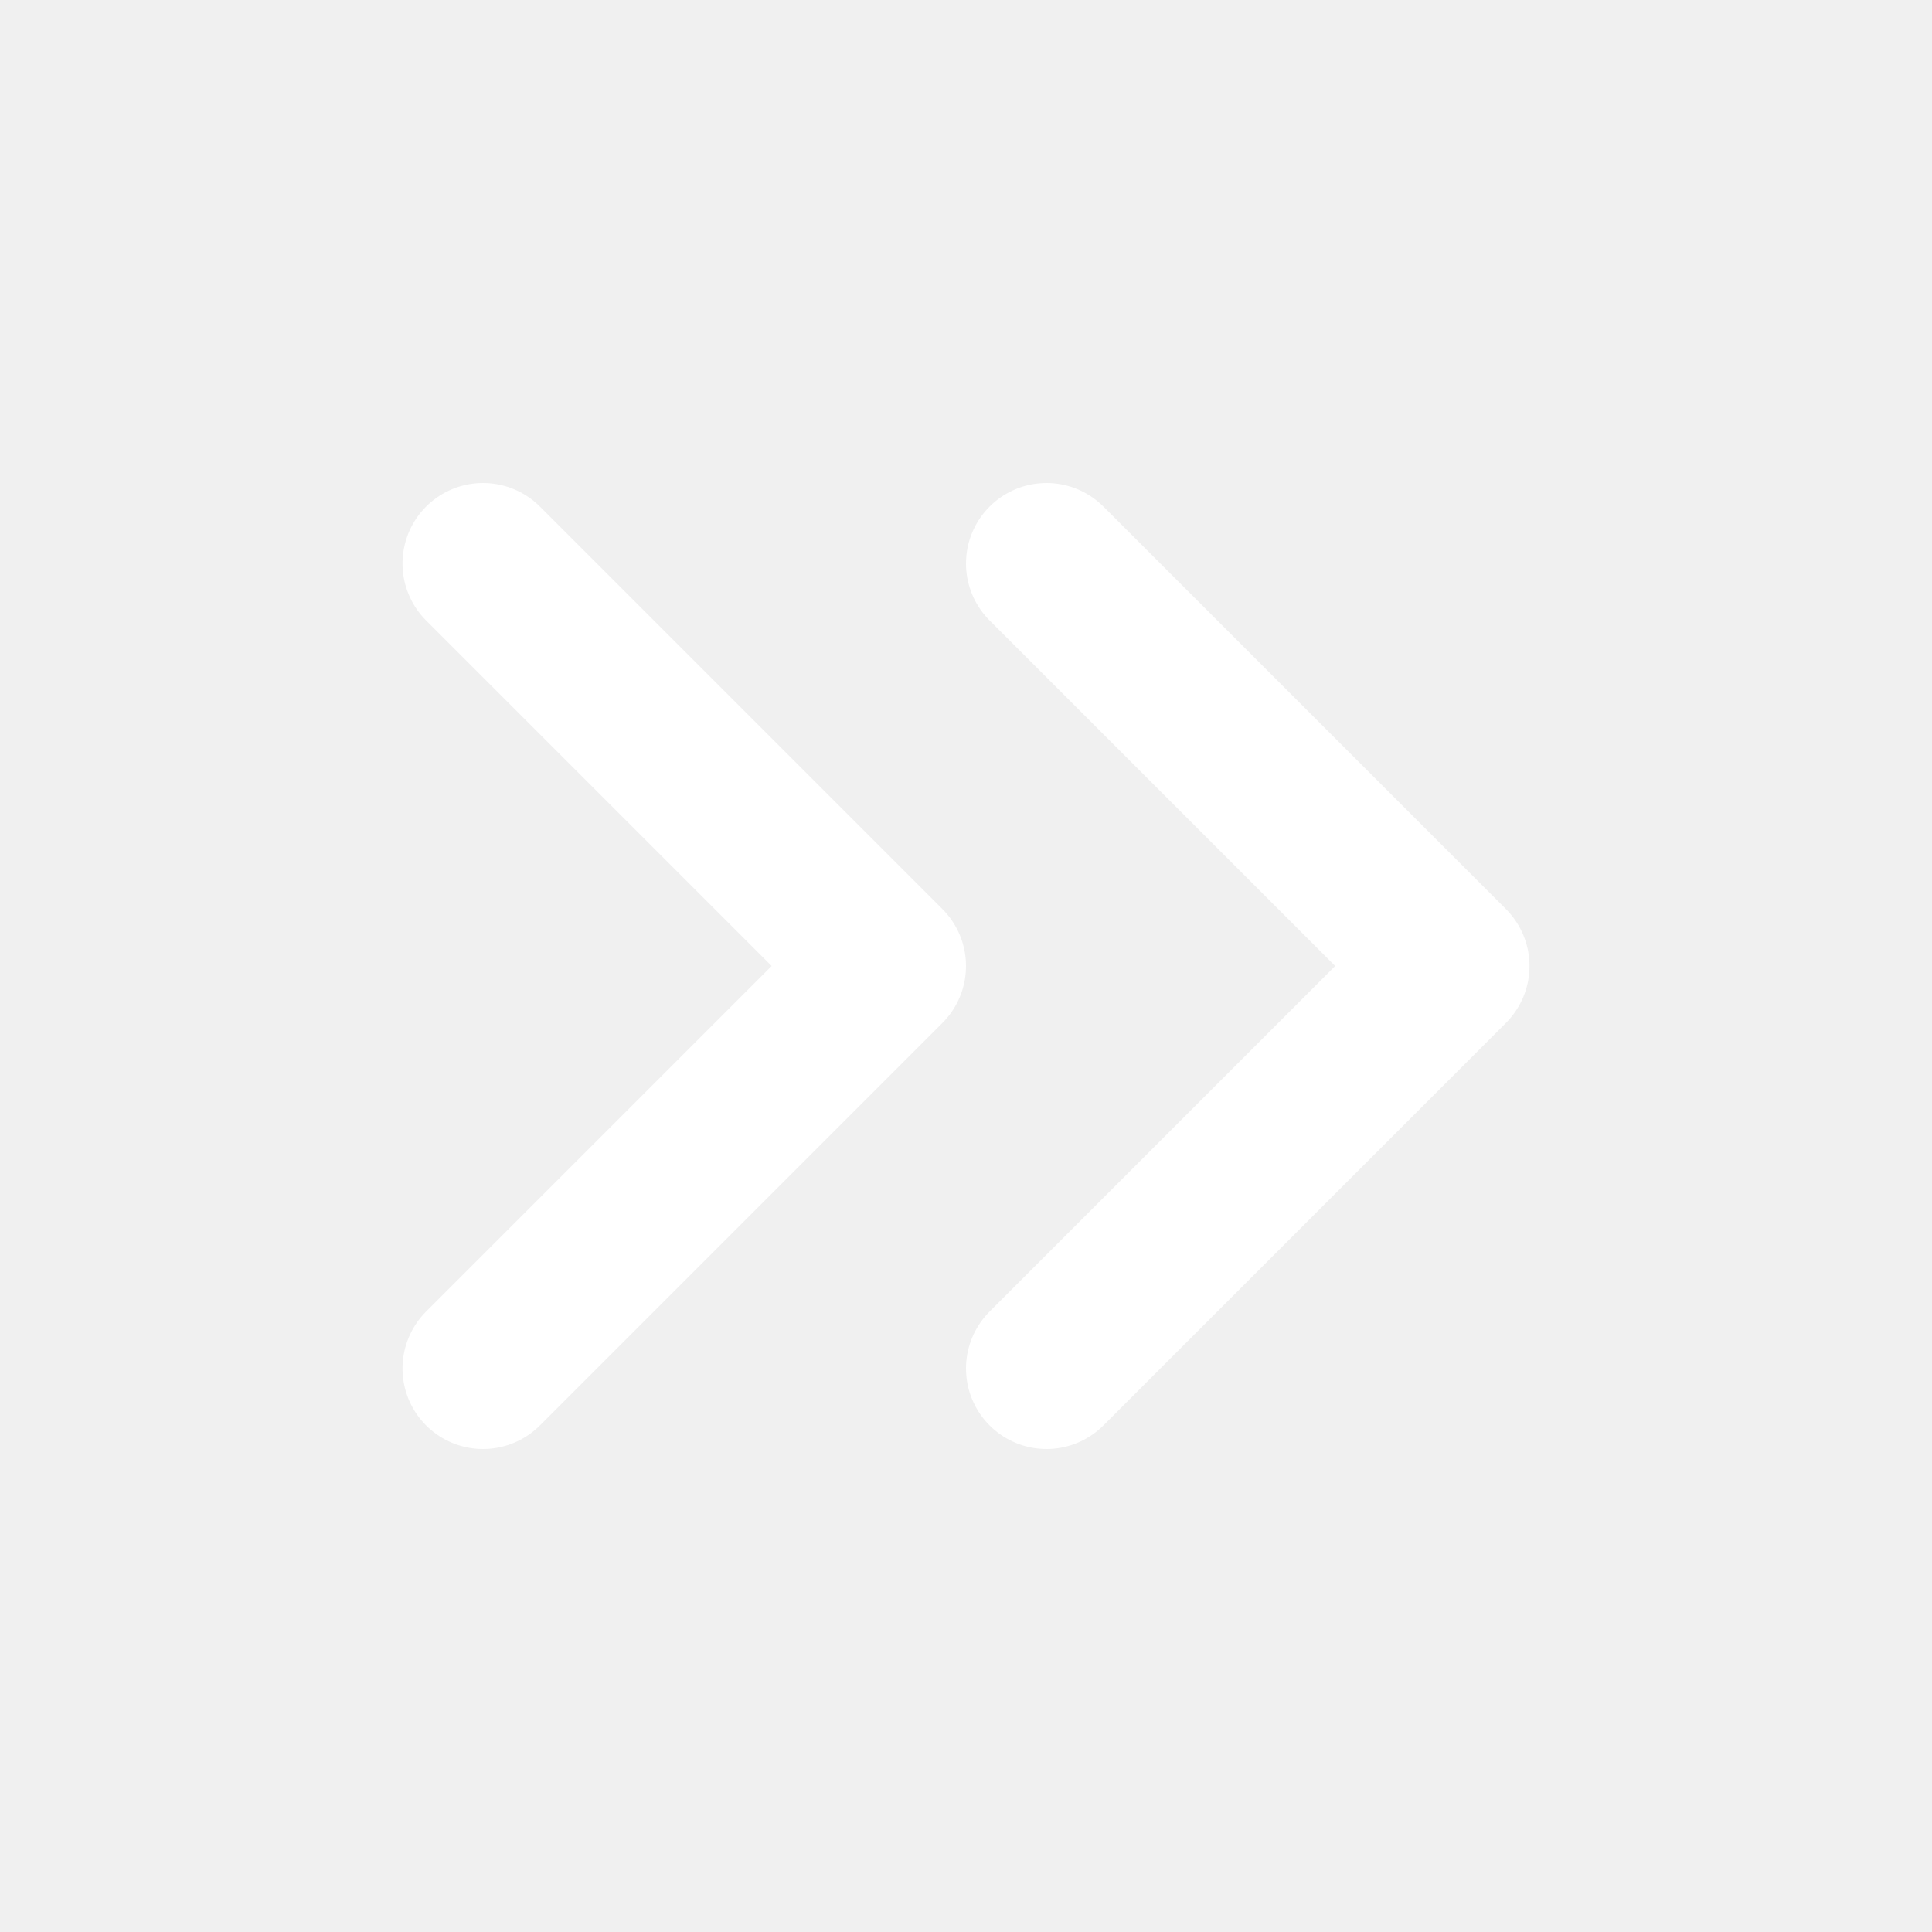
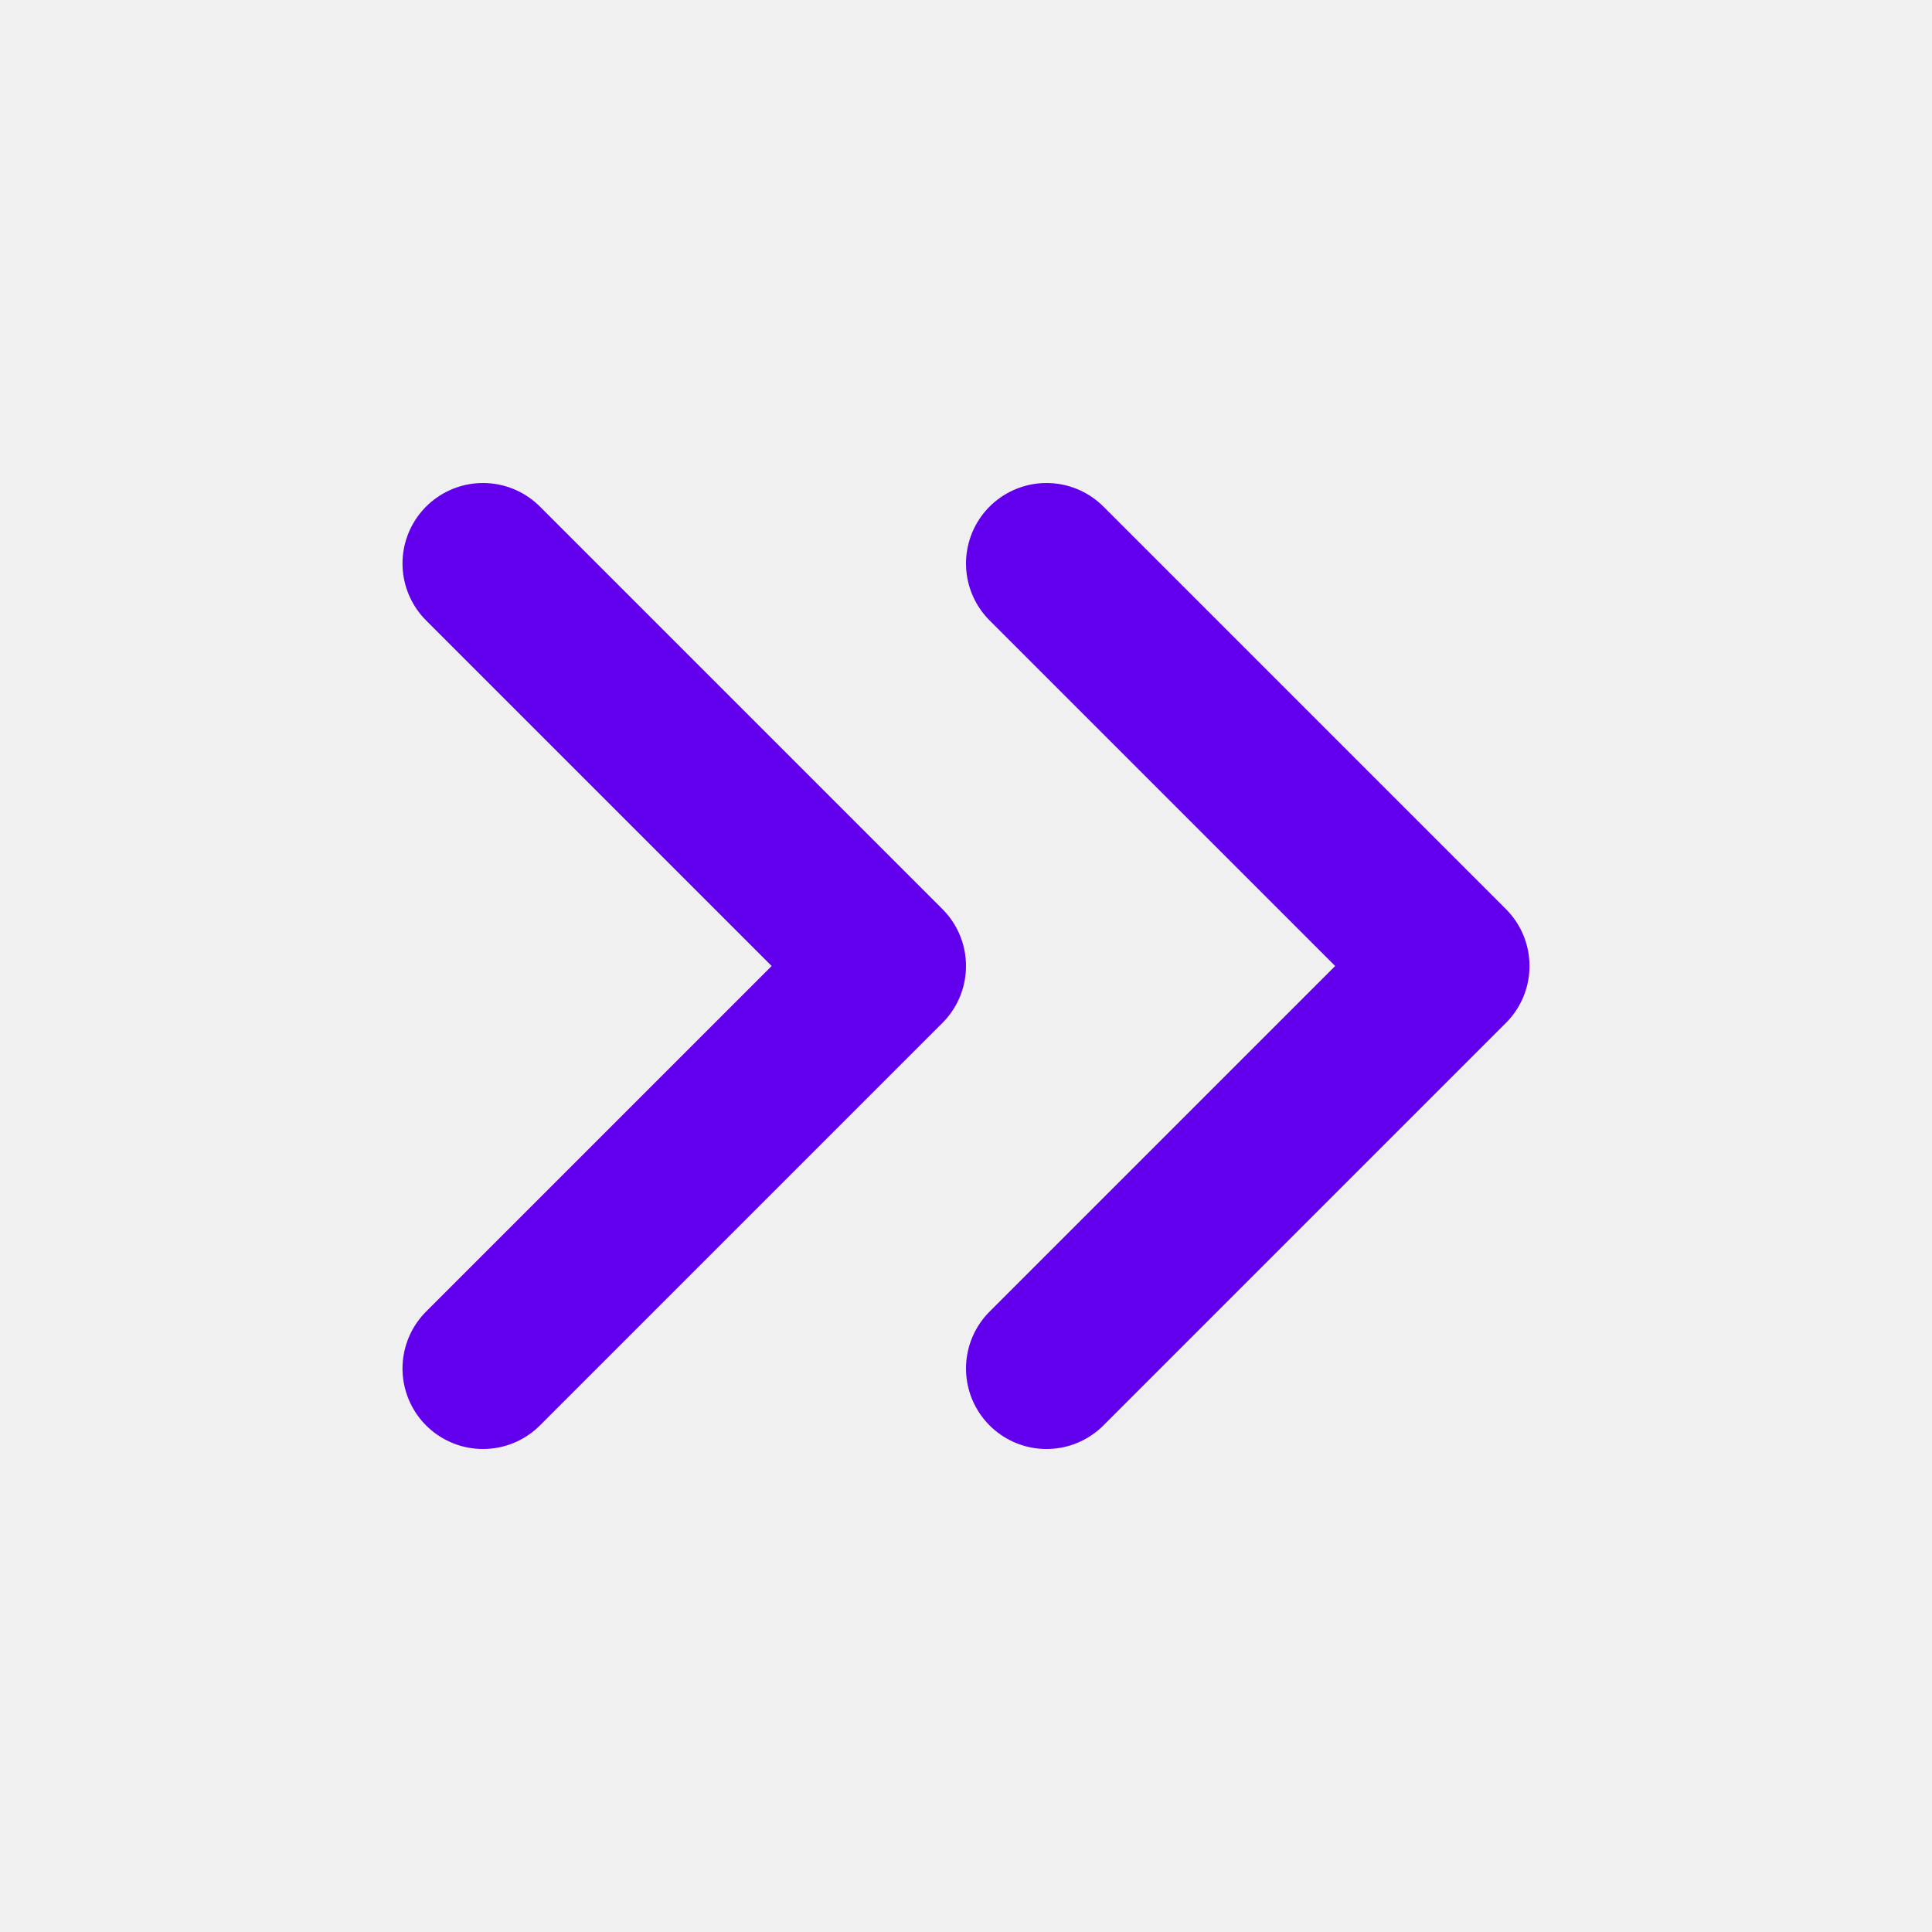
- <svg xmlns="http://www.w3.org/2000/svg" width="24" height="24" viewBox="0 0 24 24" fill="none" stroke="#fff" stroke-width="2" stroke-linecap="round" stroke-linejoin="round" class="feather feather-chevrons-right">
+ <svg xmlns="http://www.w3.org/2000/svg" width="24" height="24" viewBox="0 0 24 24" fill="none" stroke="#6200ee" stroke-width="2" stroke-linecap="round" stroke-linejoin="round" class="feather feather-chevrons-right">
  <polyline points="13 17 18 12 13 7" />
  <polyline points="6 17 11 12 6 7" />
</svg>
